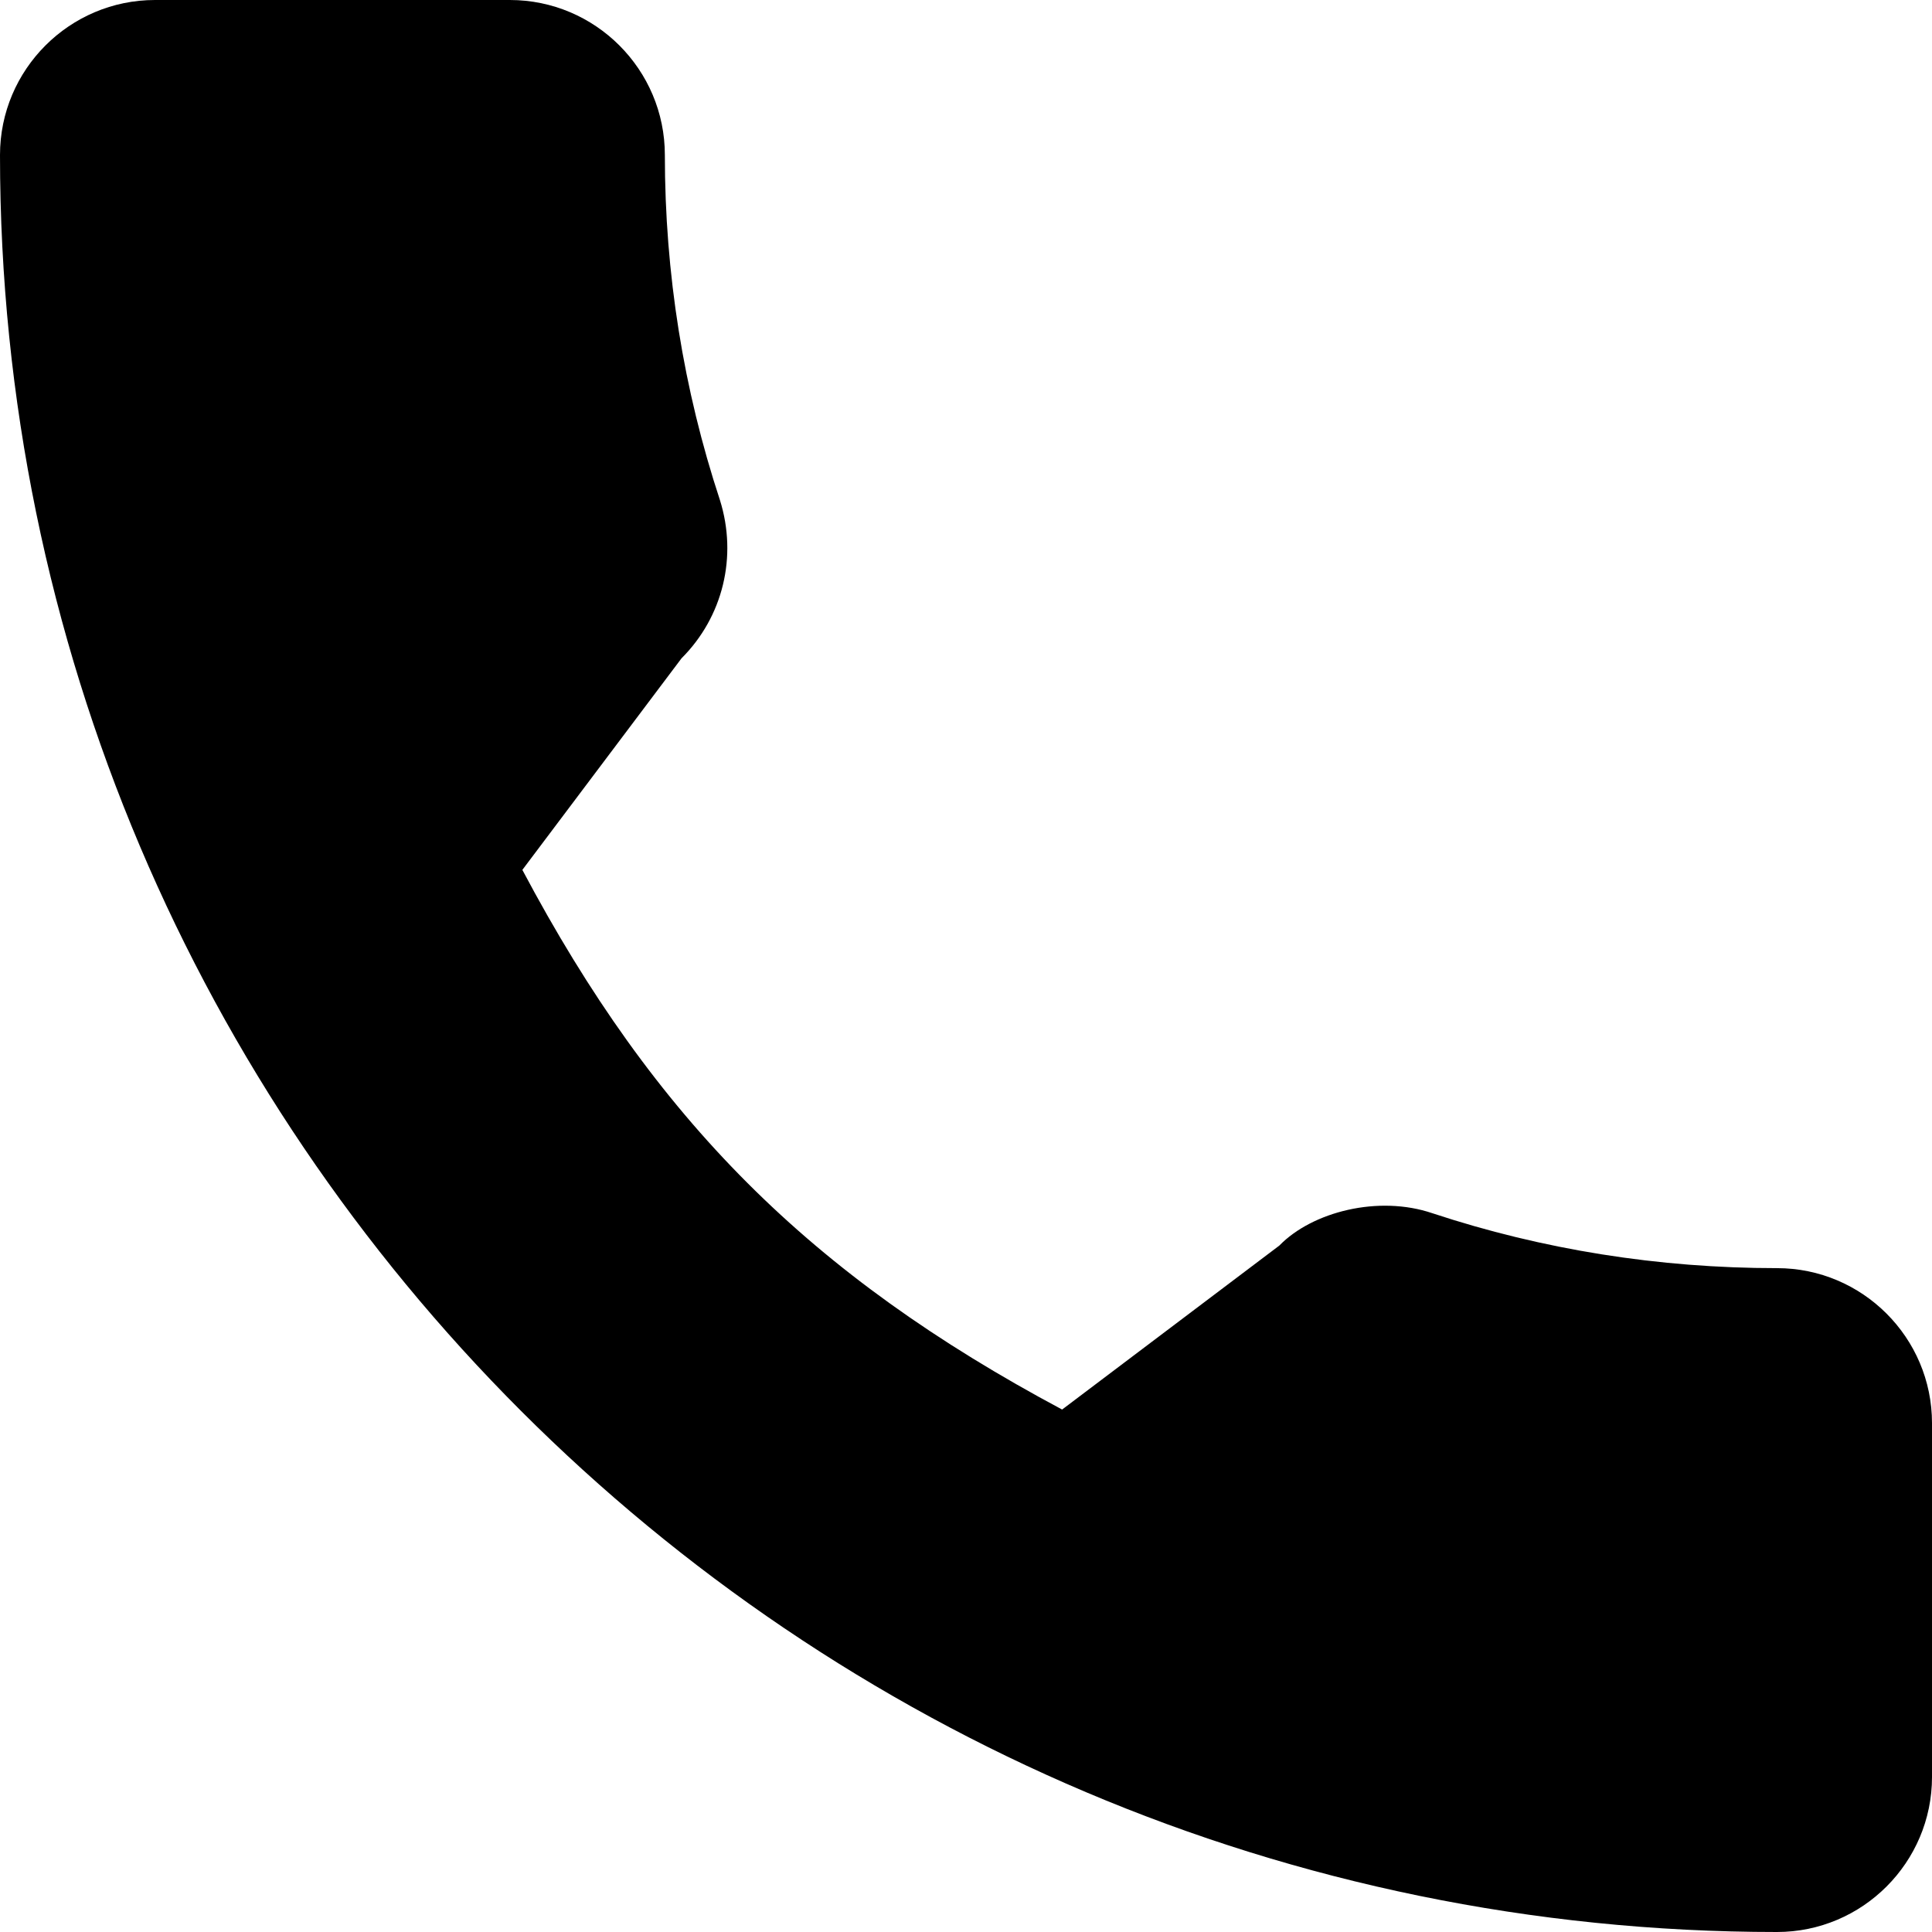
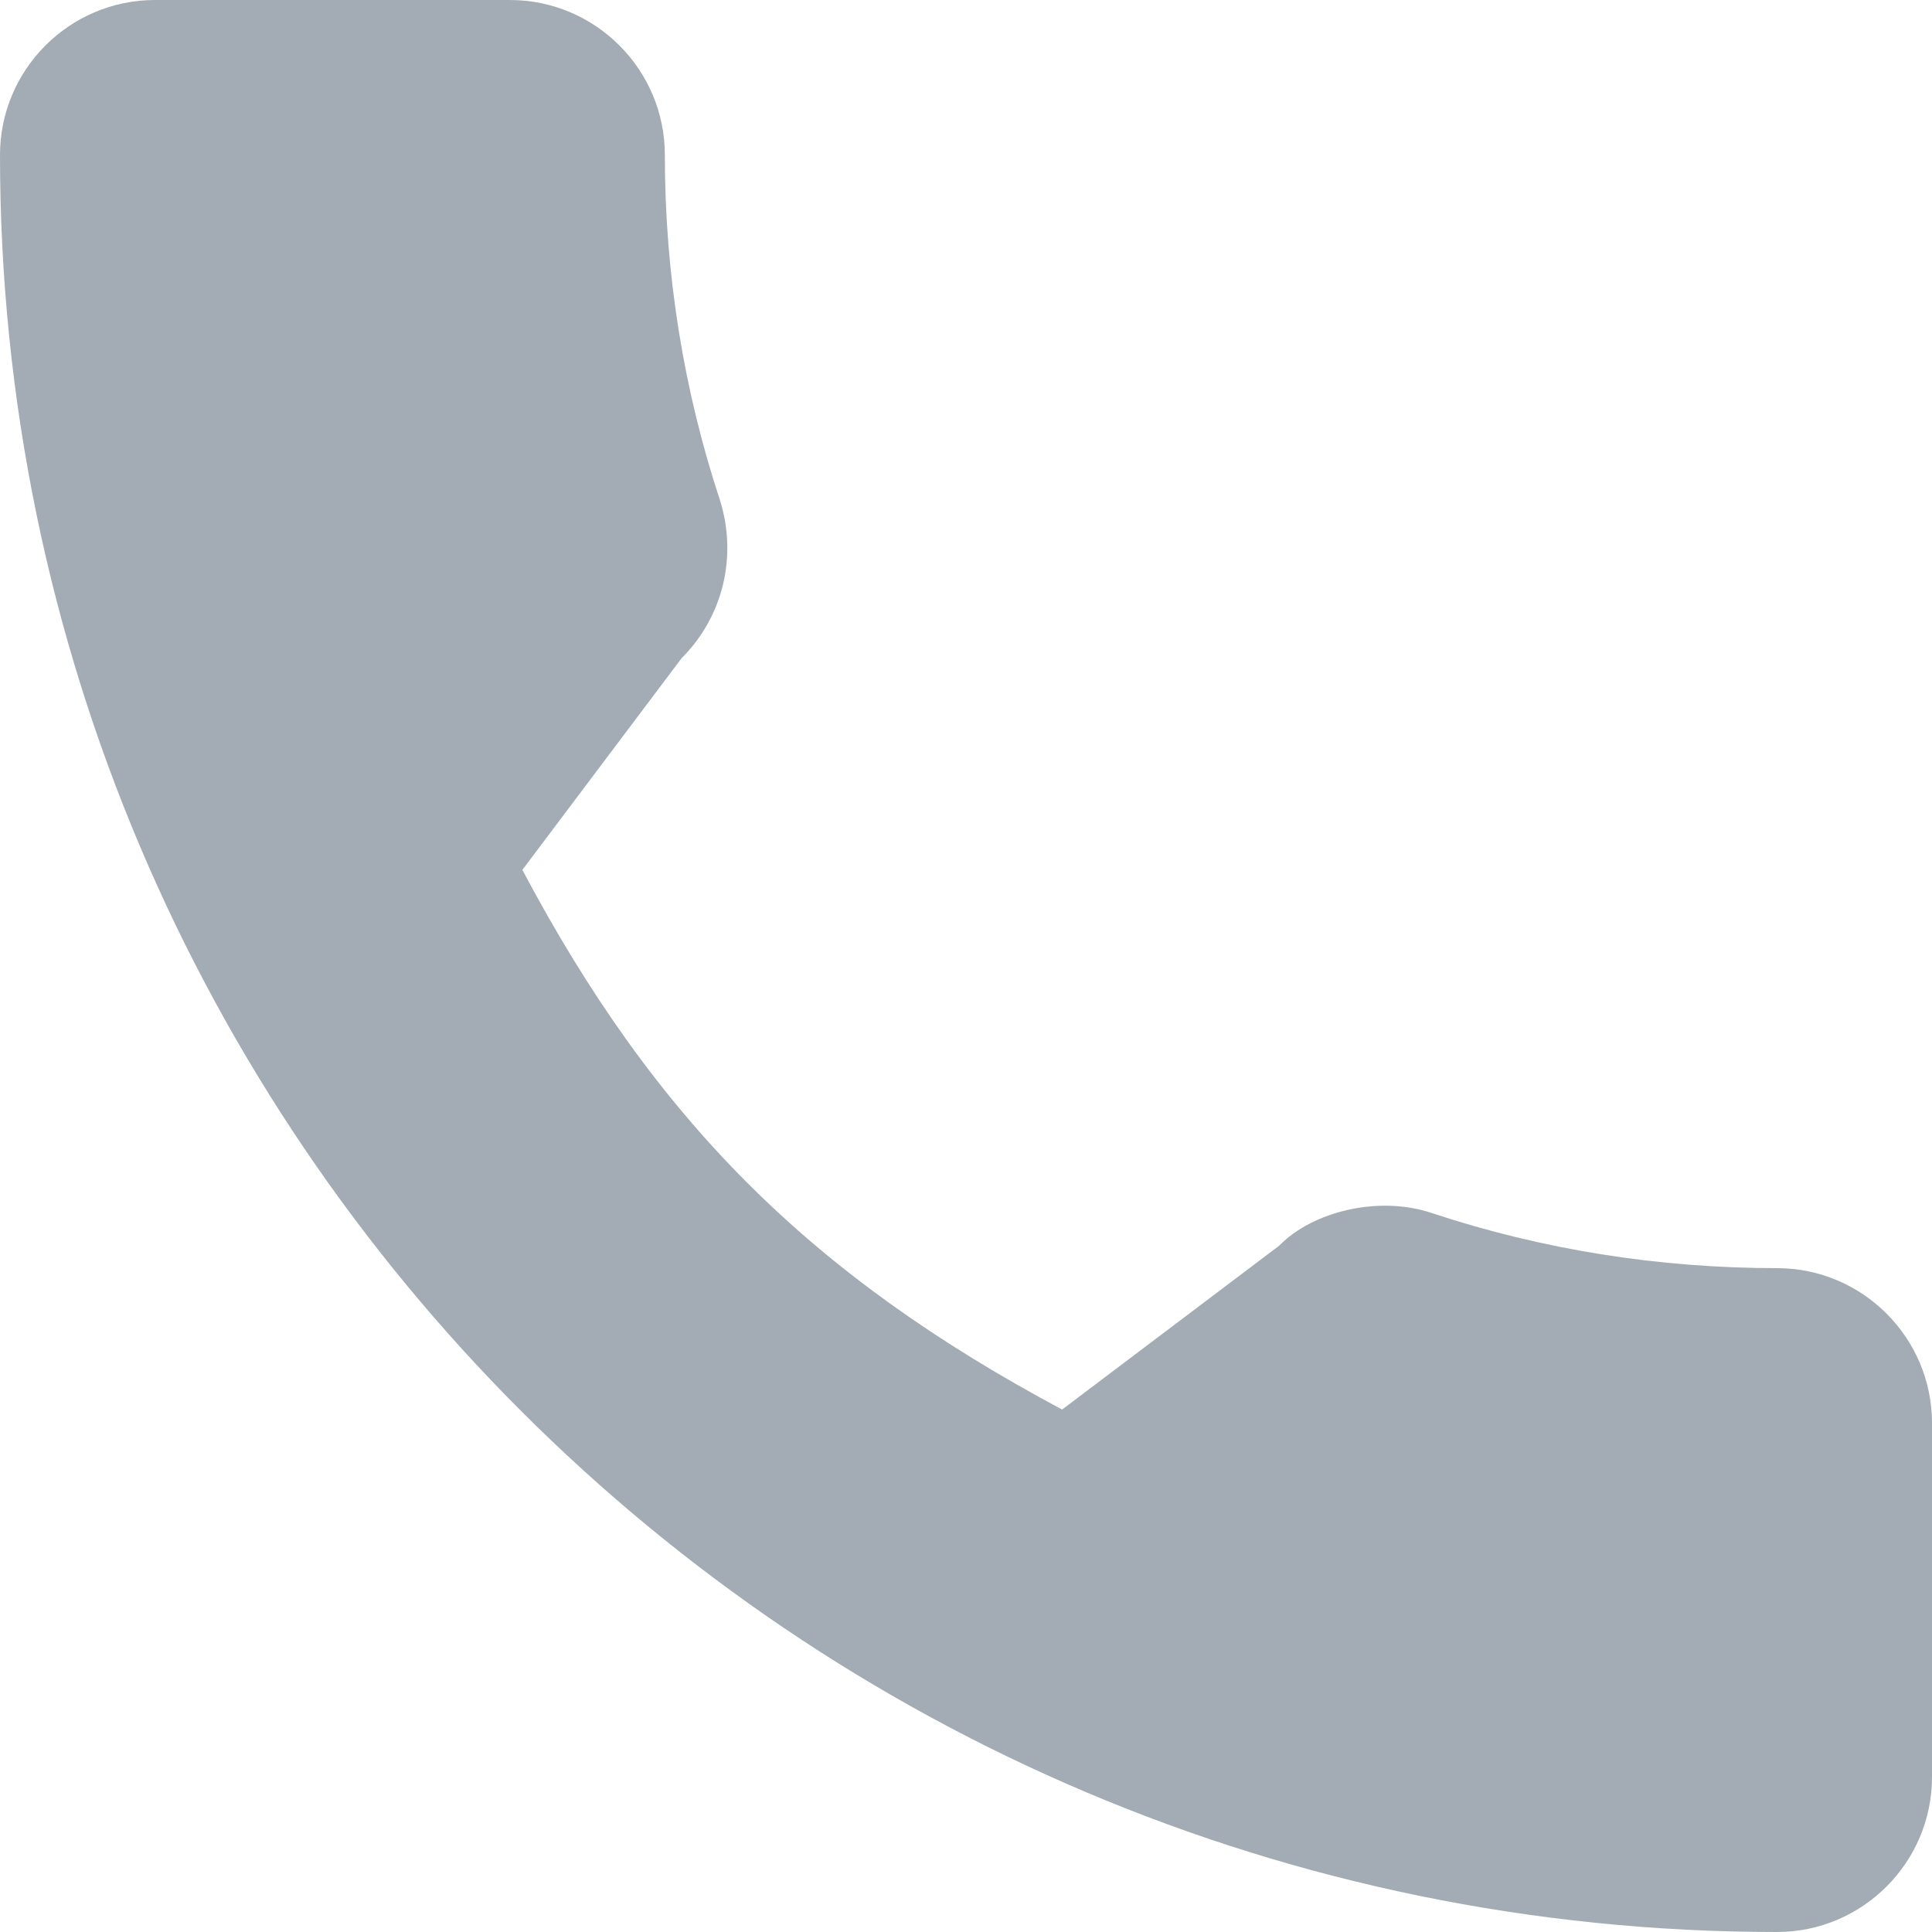
- <svg xmlns="http://www.w3.org/2000/svg" version="1.1" id="Capa_1" x="0px" y="0px" viewBox="0 0 384 384" style="enable-background:new 0 0 384 384;" xml:space="preserve">
+ <svg xmlns="http://www.w3.org/2000/svg" version="1.1" width="512" height="512" x="0" y="0" viewBox="0 0 384 384" style="enable-background:new 0 0 512 512" xml:space="preserve">
  <g>
    <g>
-       <path d="M353.188,252.052c-23.51,0-46.594-3.677-68.469-10.906c-10.719-3.656-23.896-0.302-30.438,6.417l-43.177,32.594    c-50.073-26.729-80.917-57.563-107.281-107.26l31.635-42.052c8.219-8.208,11.167-20.198,7.635-31.448    c-7.26-21.99-10.948-45.063-10.948-68.583C132.146,13.823,118.323,0,101.333,0H30.813C13.823,0,0,13.823,0,30.813    C0,225.563,158.438,384,353.188,384c16.99,0,30.813-13.823,30.813-30.813v-70.323C384,265.875,370.177,252.052,353.188,252.052z" />
+       <g>
+         <path d="M353.188,252.052c-23.51,0-46.594-3.677-68.469-10.906c-10.719-3.656-23.896-0.302-30.438,6.417l-43.177,32.594    c-50.073-26.729-80.917-57.563-107.281-107.26l31.635-42.052c8.219-8.208,11.167-20.198,7.635-31.448    c-7.26-21.99-10.948-45.063-10.948-68.583C132.146,13.823,118.323,0,101.333,0H30.813C13.823,0,0,13.823,0,30.813    C0,225.563,158.438,384,353.188,384c16.99,0,30.813-13.823,30.813-30.813v-70.323C384,265.875,370.177,252.052,353.188,252.052z" fill="#a3acb4" data-original="#000000" style="" />
+       </g>
    </g>
+     <g>
+ </g>
+     <g>
+ </g>
+     <g>
+ </g>
+     <g>
+ </g>
+     <g>
+ </g>
+     <g>
+ </g>
+     <g>
+ </g>
+     <g>
+ </g>
+     <g>
+ </g>
+     <g>
+ </g>
+     <g>
+ </g>
+     <g>
+ </g>
+     <g>
+ </g>
+     <g>
+ </g>
+     <g>
+ </g>
  </g>
-   <g>
- </g>
-   <g>
- </g>
-   <g>
- </g>
-   <g>
- </g>
-   <g>
- </g>
-   <g>
- </g>
-   <g>
- </g>
-   <g>
- </g>
-   <g>
- </g>
-   <g>
- </g>
-   <g>
- </g>
-   <g>
- </g>
-   <g>
- </g>
-   <g>
- </g>
-   <g>
- </g>
</svg>
